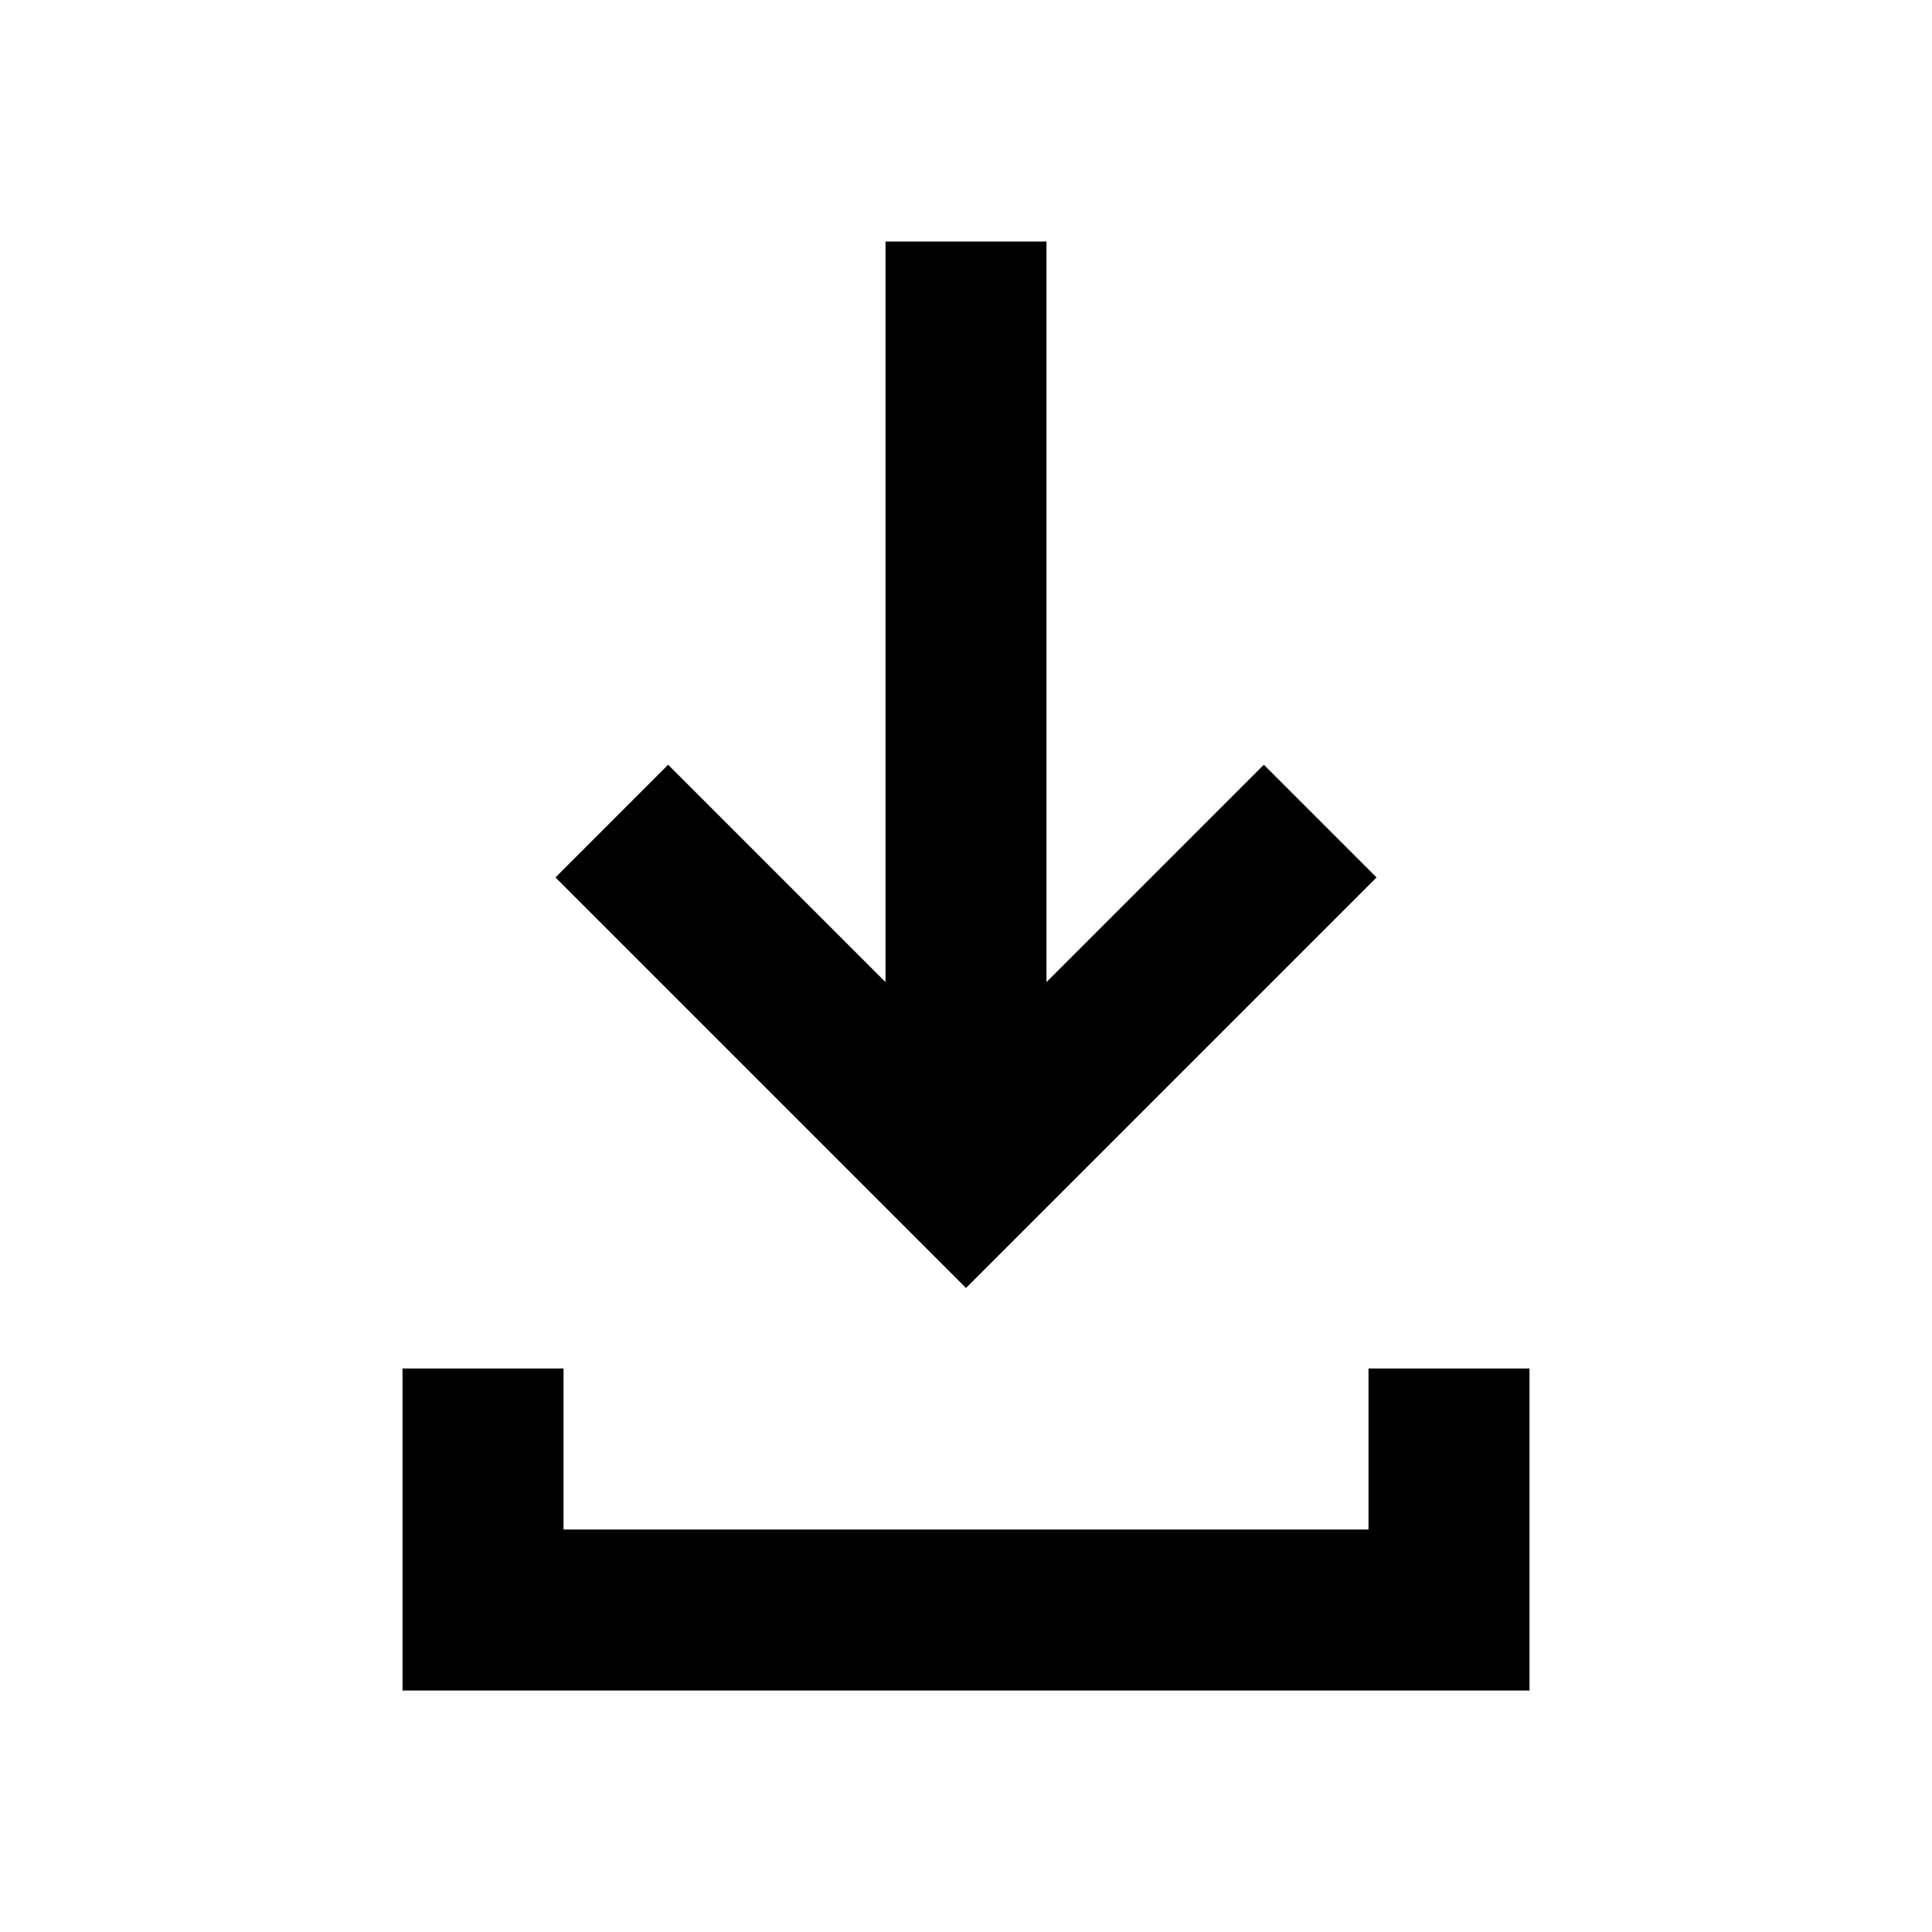
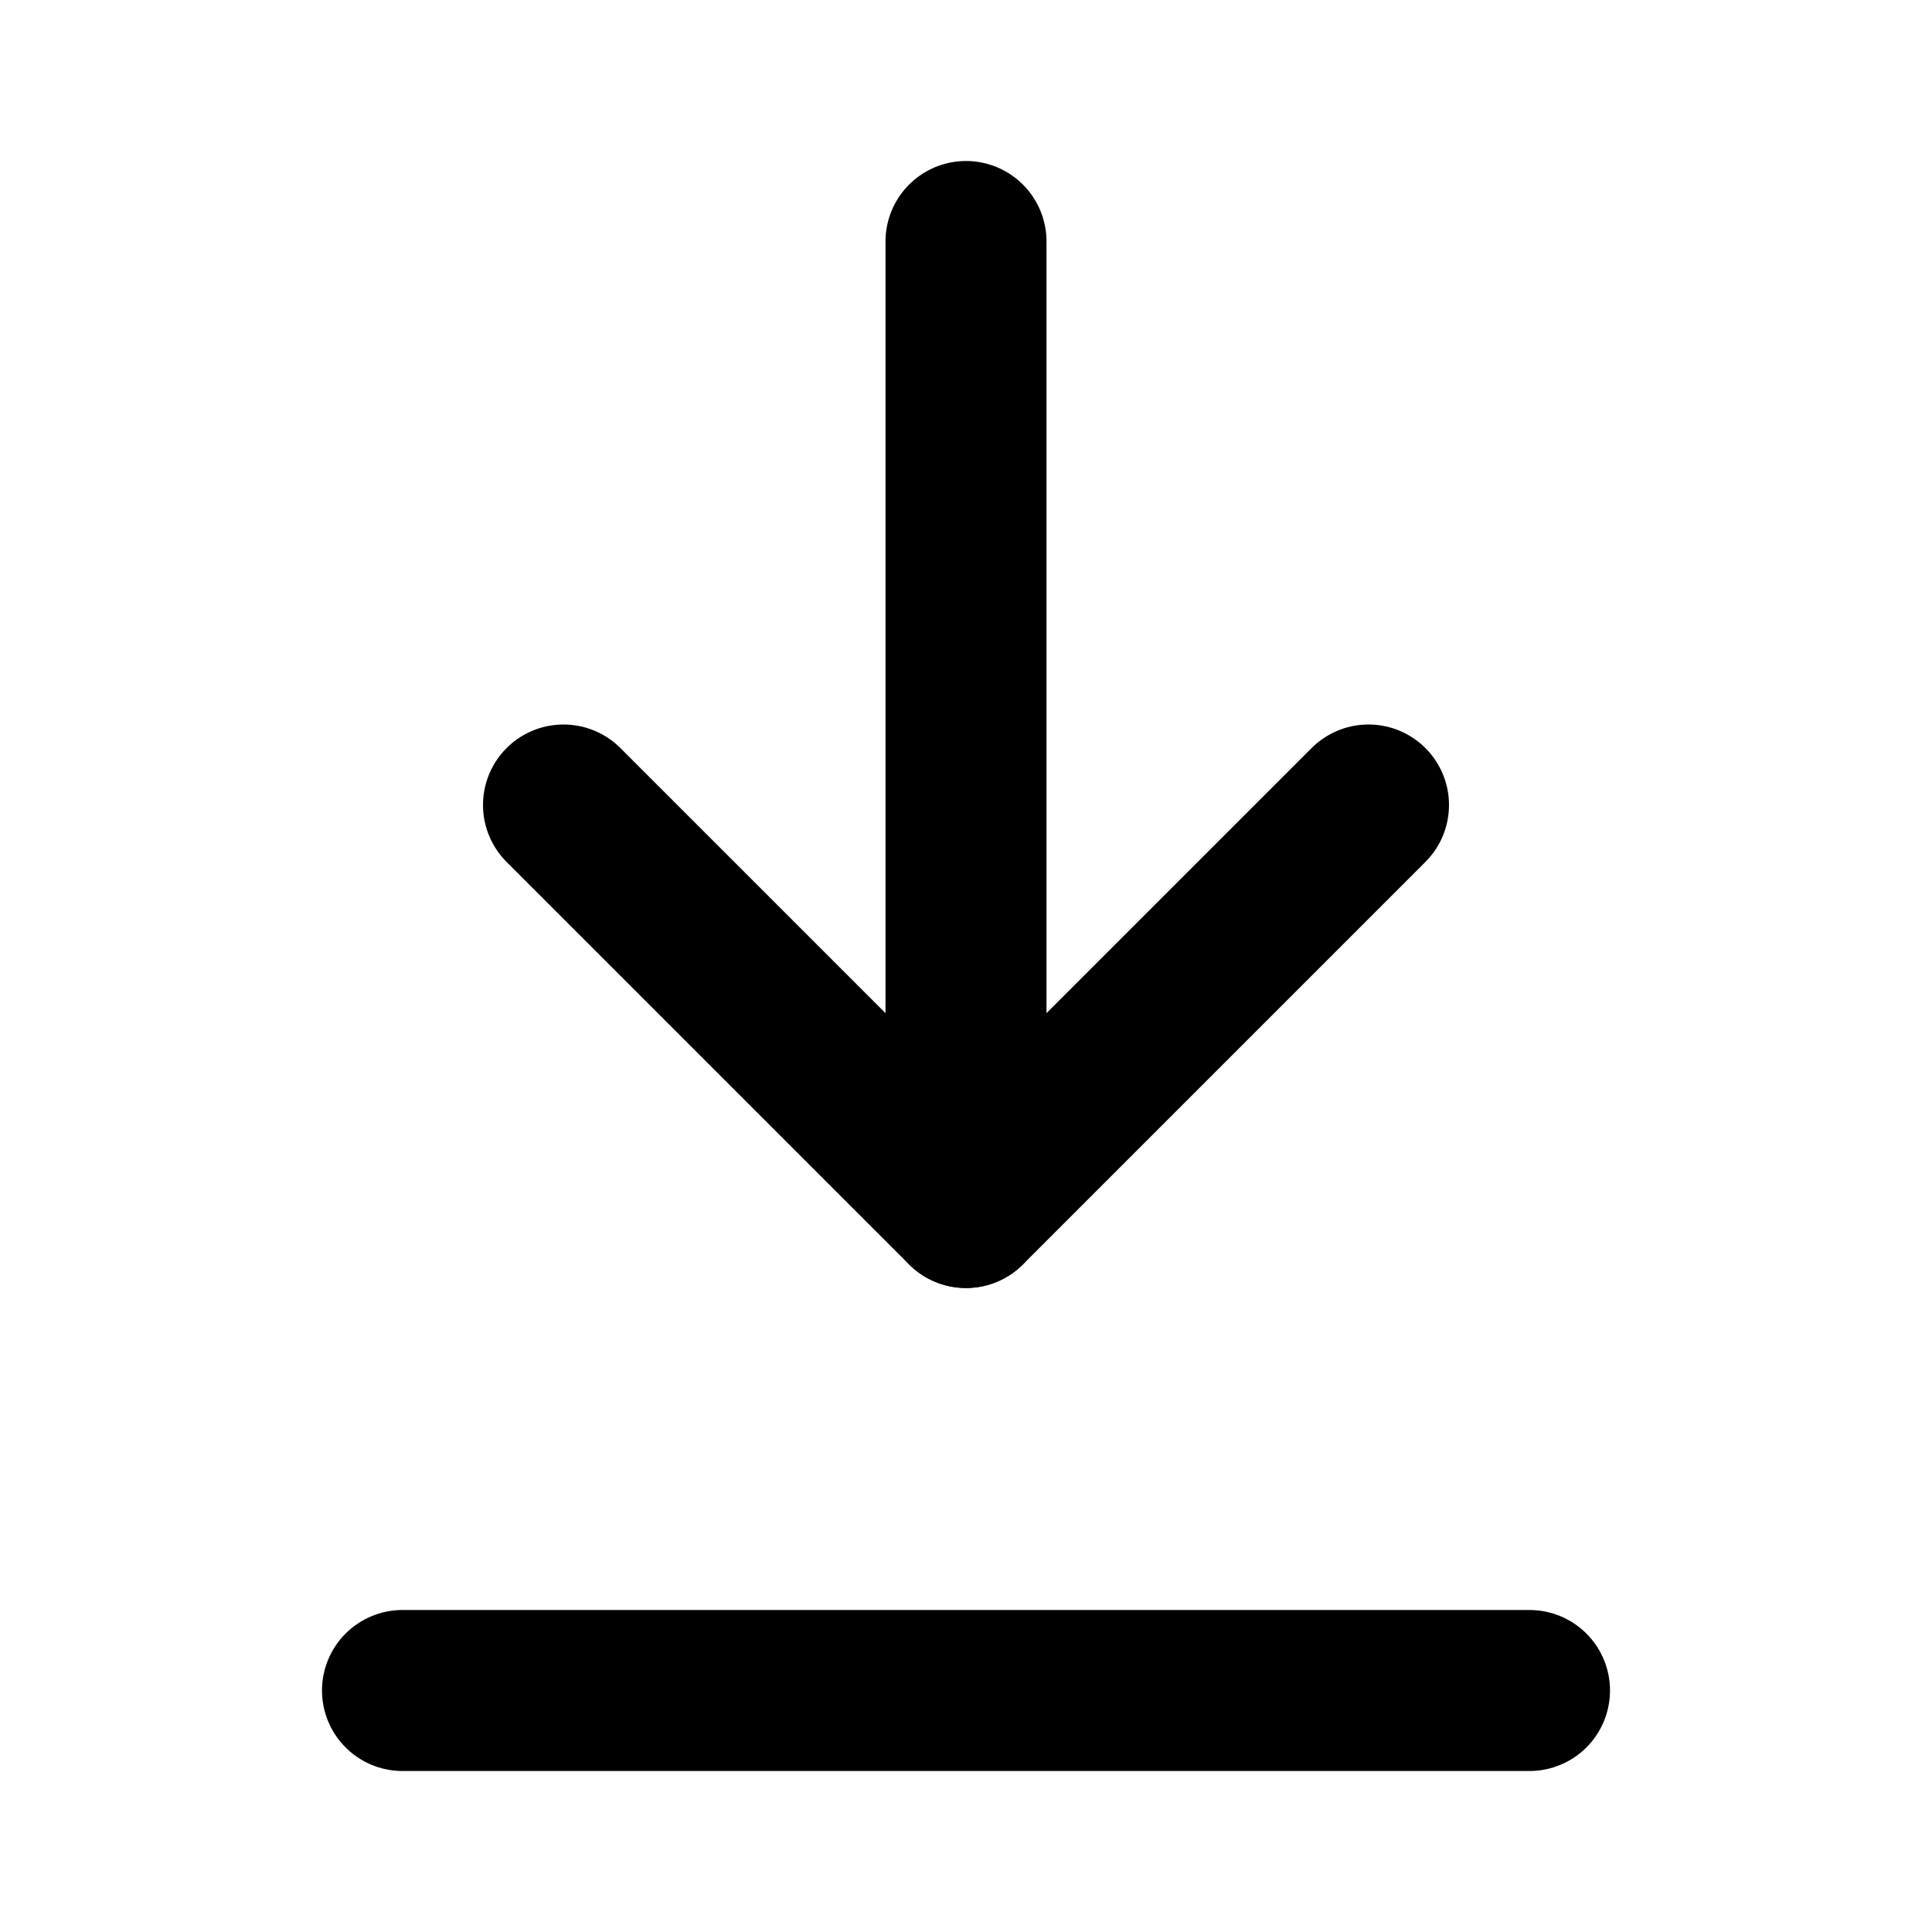
- <svg xmlns="http://www.w3.org/2000/svg" width="24" height="24" viewBox="0 0 24 24">
-   <path fill="currentColor" d="M11 3h2v9.2l2.7-2.7 1.4 1.4-5.1 5.1-5.1-5.1 1.4-1.4 2.7 2.7V3Zm-6 14h2v2h10v-2h2v4H5v-4Z" />
+ <svg xmlns="http://www.w3.org/2000/svg" width="24" height="24" viewBox="0 0 24 24" fill="none" stroke="currentColor" stroke-width="2" stroke-linecap="round" stroke-linejoin="round">
+   <path d="M12 15V3" />
+   <path d="m7 10 5 5 5-5" />
+   <path d="M5 21h14" />
</svg>
